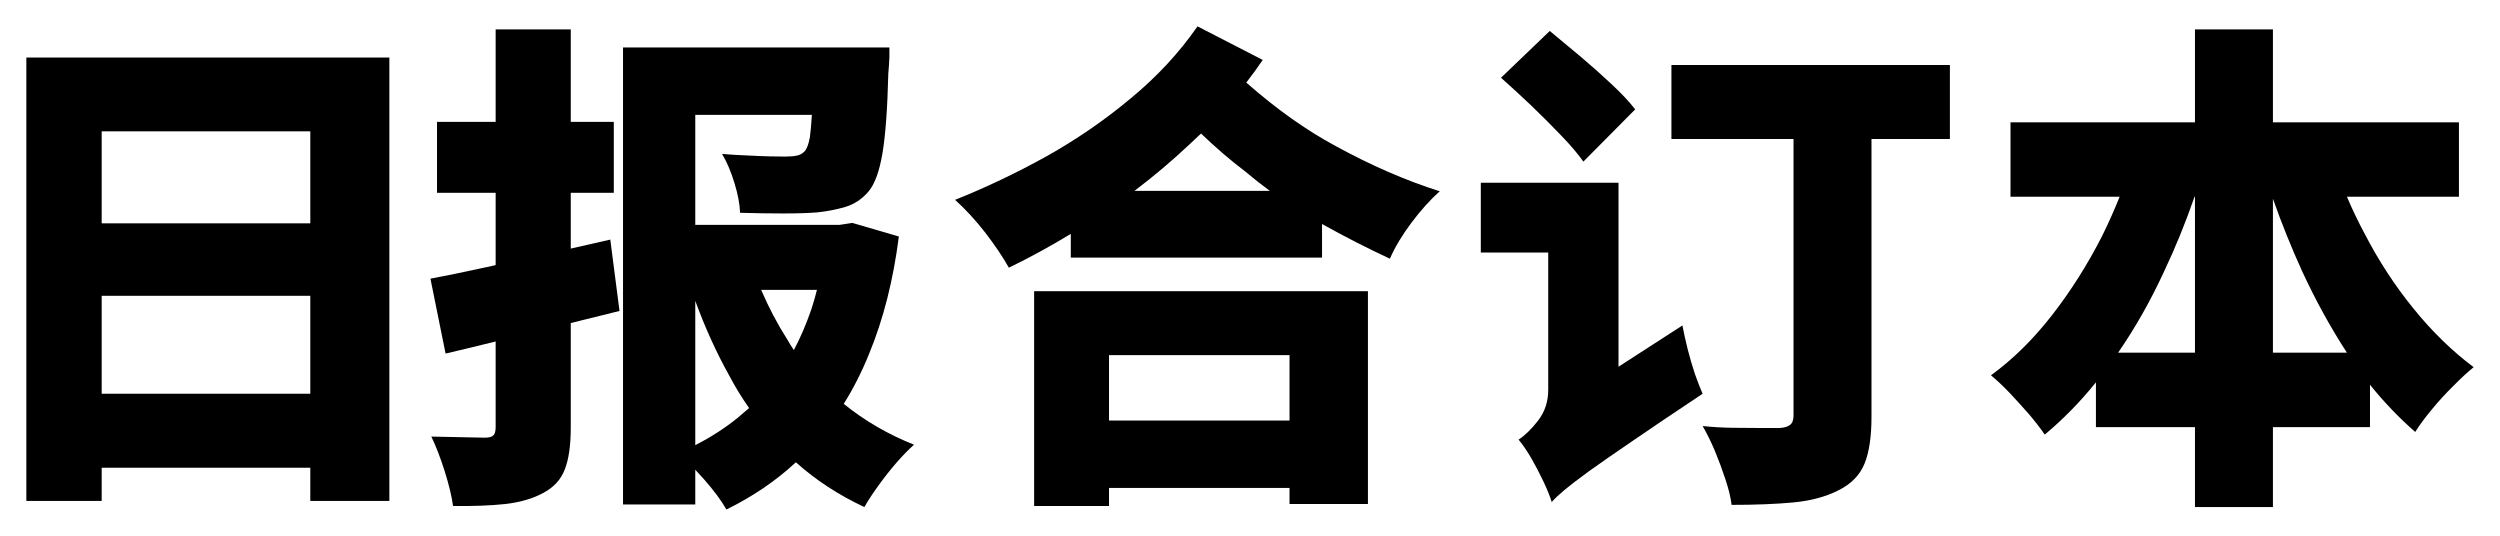
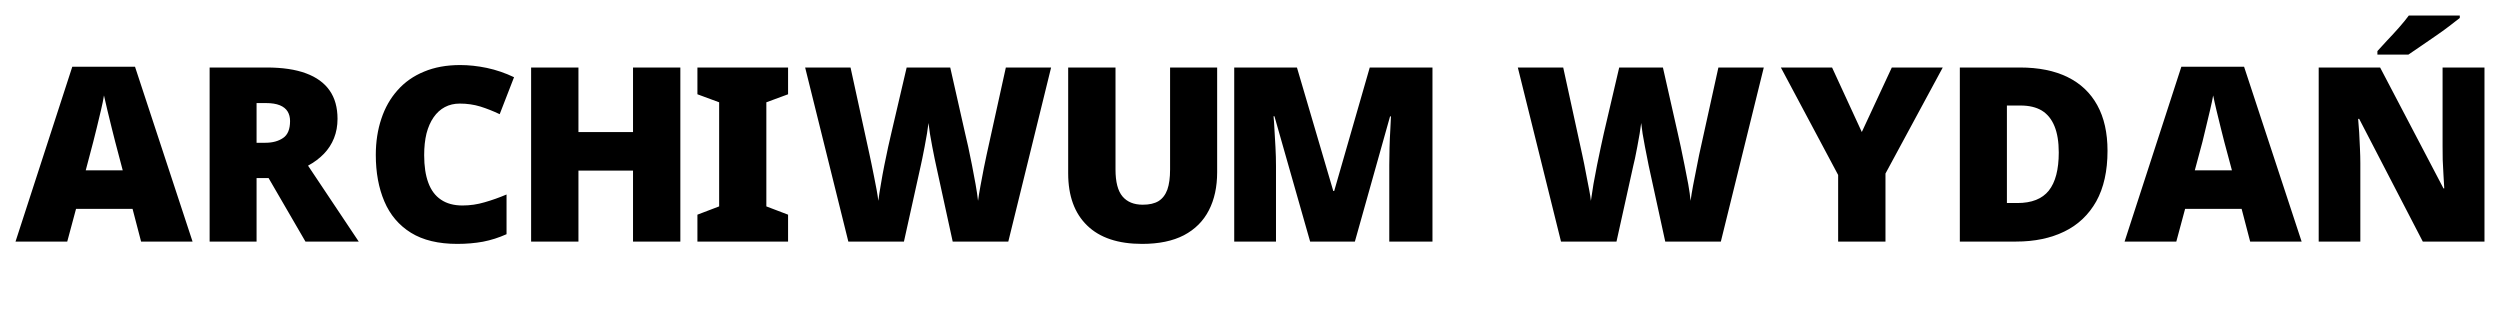
- <svg xmlns="http://www.w3.org/2000/svg" viewBox="0 -122.0 1138.4 244.0">
-   <path id="accent" d="M470.9 108.4L470.9 10.6L622.9 10.6L622.9 107.5L587.2 107.5L587.2 100.2L505.0 100.2L505.0 108.4L470.9 108.4ZM545.3-110.0L545.3-110.0L575.0-94.7Q571.4-89.4 567.5-84.4L567.5-84.4Q588.1-66.3 608.2-55.5L608.2-55.5Q632.5-42.2 655.6-34.9L655.6-34.9Q649.2-29.2 642.8-20.7Q636.4-12.2 632.9-4.2L632.9-4.2Q617.6-11.3 602.0-20.0L602.0-20.0L602.0-4.7L487.6-4.7L487.6-15.5Q473.6-7.0 459.4-0.1L459.4-0.1Q455.3-7.4 448.7-16.0Q442.0-24.6 434.9-31.0L434.9-31.0Q455.7-39.3 476.5-50.8Q497.2-62.4 515.0-77.3Q532.9-92.1 545.3-110.0ZM505.0 69.5L587.2 69.5L587.2 39.7L505.0 39.7L505.0 69.5ZM516.6-35.1L578.2-35.1Q572.5-39.3 566.8-44.1L566.8-44.1Q556.9-51.6 546.9-61.2L546.9-61.2Q544.3-58.7 541.8-56.4L541.8-56.4Q529.7-45.0 516.6-35.1L516.6-35.1Z M761.1-58.7L761.1-92.4L887.9-92.4L887.9-58.7L852.2-58.7L852.2 67.9Q852.2 81.4 849.0 89.2Q845.8 97.0 837.1 101.3Q828.4 105.7 816.5 106.8Q804.6 107.9 788.5 107.9L788.5 107.9Q787.9 102.9 785.7 96.3Q783.5 89.6 780.8 83.1Q778.0 76.6 775.3 72.0L775.3 72.0Q781.9 72.7 789.0 72.8Q796.1 72.9 802.0 72.9L802.0 72.9L810.3 72.9Q813.7 72.7 815.2 71.4Q816.7 70.2 816.7 67.2L816.7 67.2L816.7-58.7L761.1-58.7ZM674.3-7.0L674.3-38.8L737.0-38.8L737.0 45.0L766.1 26.2Q767.0 31.0 768.5 37.0Q770.0 42.9 771.8 48.3Q773.7 53.7 775.3 57.3L775.3 57.3Q755.3 70.6 742.8 79.2Q730.2 87.8 723.1 92.9Q716.0 98.1 712.3 101.2Q708.6 104.3 706.6 106.6L706.6 106.6Q705.4 102.7 702.8 97.2Q700.2 91.7 697.2 86.5Q694.2 81.4 691.5 78.2L691.5 78.2Q695.8 75.4 700.4 69.5Q705.0 63.5 705.0 55.5L705.0 55.5L705.0-7.0L674.3-7.0ZM683.5-86.6L683.5-86.6L705.7-107.9Q711.8-102.9 719.4-96.5Q727.0-90.1 733.7-83.8Q740.5-77.5 744.6-72.2L744.6-72.2L721.0-48.4Q717.3-53.7 710.8-60.4Q704.3-67.2 697.1-74.1Q689.9-80.9 683.5-86.6Z M915.5-32.4L915.5-66.3L999.5-66.3L999.5-108.6L1035.0-108.6L1035.0-66.3L1119.7-66.3L1119.7-32.4L1068.7-32.4Q1072.3-23.9 1076.7-15.7L1076.7-15.7Q1086.3 2.9 1099.0 18.5Q1111.7 34.2 1126.4 45.2L1126.4 45.2Q1122.2 48.6 1117.1 53.8Q1111.9 58.9 1107.4 64.4Q1102.8 69.9 1099.8 74.7L1099.8 74.7Q1088.8 65.1 1079.2 53.2L1079.2 53.2L1079.2 72.5L1035.0 72.5L1035.0 108.9L999.5 108.9L999.5 72.5L954.4 72.5L954.4 52.1Q943.7 65.4 931.1 75.9L931.1 75.9Q928.3 71.8 924.0 66.7Q919.6 61.7 915.1 56.9Q910.5 52.1 906.6 48.9L906.6 48.9Q921.7 37.9 934.5 21.4Q947.3 4.9 957.2-14.5L957.2-14.5Q961.5-23.2 965.2-32.4L965.2-32.4L915.5-32.4ZM999.5 38.6L999.5-32.4L999.3-32.4Q993.1-14.5 985.3 1.9L985.3 1.9Q976.2 21.6 964.5 38.6L964.5 38.6L999.5 38.6ZM1035.0-31.5L1035.0-31.5L1035.0 38.6L1068.7 38.6Q1057.5 21.4 1048.3 1.5L1048.3 1.5Q1041.0-14.5 1035.0-31.5Z" />
-   <path id="ink" d="M12.0 106.1L12.0-95.8L177.3-95.8L177.3 106.1L141.3 106.1L141.3 91.0L46.3 91.0L46.3 106.1L12.0 106.1ZM46.3 57.3L141.3 57.3L141.3 12.7L46.3 12.7L46.3 57.3ZM46.3-20.3L141.3-20.3L141.3-62.2L46.3-62.2L46.3-20.3Z M283.7 107.7L283.7-100.4L405.0-100.4L405.0-96.0Q404.8-91.5 404.5-88.5L404.5-88.5Q403.9-64.2 401.8-52.0Q399.7-39.7 395.4-34.7Q391.0-29.6 385.0-27.8Q378.9-26.0 372.3-25.3L372.3-25.3Q366.1-24.8 356.7-24.8Q347.3-24.8 337.0-25.1L337.0-25.1Q336.8-31.0 334.4-38.8Q332.0-46.6 328.8-51.9L328.8-51.9Q334.9-51.4 340.4-51.2Q345.9-50.9 350.4-50.8Q354.9-50.7 357.4-50.7L357.4-50.7Q360.6-50.7 362.6-51.1Q364.7-51.4 366.3-53.0Q367.9-54.6 368.8-59.6L368.8-59.6Q369.3-63.3 369.7-69.7L369.7-69.7L316.6-69.7L316.6-19.6L382.3-19.6L388.1-20.5L409.3-14.3Q405.5 15.5 395.8 39.0L395.8 39.0Q390.8 51.4 384.2 61.9L384.2 61.9Q398.4 73.4 416.2 80.5L416.2 80.5Q412.6 83.7 408.2 88.7Q403.9 93.7 400.0 99.1Q396.1 104.5 393.6 108.9L393.6 108.9Q375.9 100.6 362.4 88.5L362.4 88.5Q348.9 101.1 330.8 110L330.8 110Q327.2 103.8 320.8 96.5L320.8 96.5Q318.7 94.2 316.6 91.9L316.6 91.9L316.6 107.7L283.7 107.7ZM202.9 39.0L196.0 4.9Q206.7 2.9 220.3-0.1L220.3-0.1Q223.0-0.6 225.7-1.3L225.7-1.3L225.7-34.2L199.0-34.2L199.0-66.5L225.7-66.5L225.7-108.6L259.9-108.6L259.9-66.5L279.5-66.5L279.5-34.2L259.9-34.2L259.9-8.8Q269.0-10.9 277.9-12.9L277.9-12.9L282.1 19.6Q271.1 22.3 259.9 25.1L259.9 25.1L259.9 72.7Q259.9 84.8 257.2 91.7Q254.6 98.6 247.5 102.4Q240.4 106.3 230.2 107.5Q220.0 108.6 206.3 108.4L206.3 108.4Q205.4 101.8 202.5 92.6Q199.6 83.4 196.4 76.8L196.4 76.8Q203.5 77.0 210.9 77.1Q218.2 77.3 220.7 77.3L220.7 77.3Q223.7 77.3 224.7 76.2Q225.7 75.2 225.7 72.5L225.7 72.5L225.7 33.5Q213.6 36.5 202.9 39.0L202.9 39.0ZM341.1 63.8L341.1 63.8Q336.1 56.7 332.0 48.9L332.0 48.9Q323.3 33.3 316.6 15.0L316.6 15.0L316.6 80.7Q327.4 75.2 336.1 68.1L336.1 68.1Q338.6 66.0 341.1 63.8ZM372.0 10.0L346.6 10.0Q351.7 21.9 358.5 32.6L358.5 32.6Q359.9 35.1 361.5 37.4L361.5 37.4Q366.1 28.7 369.5 18.7L369.5 18.7Q370.9 14.5 372.0 10.0L372.0 10.0Z" />
+ <svg xmlns="http://www.w3.org/2000/svg" viewBox="0 -122.0 1933.2 244.0">
+   <path id="accent" d="M148.9 64.8L109.1 64.8L102.5 39.5L58.8 39.5L52.0 64.8L12 64.8L55.9-70.4L104.4-70.4L148.9 64.8ZM94.9 9.7L89.1-12.3Q88.2-15.9 86.5-22.6Q84.8-29.3 83.1-36.5Q81.4-43.6 80.4-48.2L80.4-48.2Q79.7-43.6 78.1-36.9Q76.5-30.1 74.9-23.5Q73.3-16.9 72.1-12.3L72.1-12.3L66.3 9.7L94.9 9.7Z M162.1-69.8L206.2-69.8Q224.5-69.8 236.6-65.3Q248.8-60.8 254.9-52.0Q261.0-43.3 261.0-30.1L261.0-30.1Q261.0-22.0 258.3-15.2Q255.6-8.4 250.5-3.1Q245.4 2.2 238.2 6.1L238.2 6.1L277.4 64.8L236.2 64.8L207.7 15.7L198.4 15.7L198.4 64.8L162.1 64.8L162.1-69.8ZM205.6-42.3L205.6-42.3L198.4-42.3L198.4-11.6L205.2-11.6Q213.5-11.6 218.9-15.3Q224.3-18.9 224.3-28.4L224.3-28.4Q224.3-32.7 222.4-35.8Q220.5-38.9 216.4-40.6Q212.2-42.3 205.6-42.3Z M355.5-41.9L355.5-41.9Q349.1-41.9 344.0-39.2Q338.9-36.5 335.3-31.3Q331.7-26.1 329.8-18.8Q328.0-11.4 328.0-2.0L328.0-2.0Q328.0 10.7 331.2 19.3Q334.4 28.0 341.0 32.4Q347.6 36.9 357.6 36.9L357.6 36.9Q366.4 36.9 374.8 34.4Q383.2 32.0 391.7 28.4L391.7 28.4L391.7 59.1Q382.8 63.1 373.5 64.9Q364.2 66.6 353.6 66.6L353.6 66.6Q331.7 66.6 317.8 58.0Q303.8 49.3 297.2 33.7Q290.6 18.2 290.6-2.2L290.6-2.2Q290.6-17.4 294.9-30.2Q299.1-42.9 307.4-52.2Q315.7-61.6 327.9-66.6Q340.0-71.7 355.9-71.7L355.9-71.7Q365.7-71.7 376.4-69.5Q387.2-67.2 397.5-62.3L397.5-62.3L386.4-33.7Q379.1-37.2 371.5-39.6Q364.0-41.9 355.5-41.9Z M526.1-69.8L526.1 64.8L489.5 64.8L489.5 9.9L447.3 9.9L447.3 64.8L410.7 64.8L410.7-69.8L447.3-69.8L447.3-19.9L489.5-19.9L489.5-69.8L526.1-69.8Z M609.4 44.0L609.4 64.8L539.3 64.8L539.3 44.0L556.1 37.6L556.1-42.9L539.3-49.1L539.3-69.8L609.4-69.8L609.4-49.1L592.6-42.9L592.6 37.6L609.4 44.0Z M777.8-69.8L812.8-69.8L779.7 64.8L736.7 64.8L723.9 6.1Q723.5 4.4 722.7 0.5Q722.0-3.5 720.9-8.6Q719.9-13.7 719.1-18.6Q718.4-23.5 718.0-26.9L718.0-26.9Q717.6-23.5 716.8-18.6Q715.9-13.7 715.0-8.6Q714.1-3.5 713.2 0.5Q712.4 4.4 712.0 6.1L712.0 6.1L699.0 64.8L656.0 64.8L622.6-69.8L657.7-69.8L672.4-2.4Q673.0 0.1 673.9 4.7Q674.8 9.3 675.9 14.6Q676.9 19.9 677.9 24.9Q678.8 29.9 679.2 33.3L679.2 33.3Q679.9 27.6 681.2 20.3Q682.4 12.9 683.9 5.5Q685.4-2.0 686.8-8.4Q688.2-14.8 689.2-18.9L689.2-18.9L701.1-69.8L734.8-69.8L746.3-18.9Q747.2-15.0 748.7-8.5Q750.1-2.0 751.6 5.6Q753.1 13.1 754.4 20.5Q755.7 27.8 756.3 33.3L756.3 33.3Q756.9 28.6 758.2 21.6Q759.5 14.6 760.8 7.9Q762.1 1.2 762.9-2.2L762.9-2.2L777.8-69.8Z M941.2-69.8L941.2 11.2Q941.2 28.2 934.8 40.6Q928.4 53.1 915.5 59.9Q902.6 66.6 883.2 66.6L883.2 66.6Q855.3 66.6 840.7 52.4Q826.0 38.2 826.0 12.0L826.0 12.0L826.0-69.8L862.6-69.8L862.6 9.1Q862.6 23.5 868.0 29.9Q873.4 36.3 883.7 36.3L883.7 36.3Q891.3 36.3 895.9 33.5Q900.5 30.6 902.7 24.6Q904.8 18.6 904.8 9.0L904.8 9.0L904.8-69.8L941.2-69.8Z M1047.7 64.8L1013.1 64.8L985.5-32.1L984.8-32.1Q985.2-28.4 985.5-22.0Q985.9-15.6 986.3-8.1Q986.7-0.7 986.7 6.3L986.7 6.3L986.7 64.8L954.4 64.8L954.4-69.8L1002.9-69.8L1031.0 25.7L1031.7 25.7L1059.2-69.8L1107.7-69.8L1107.7 64.8L1074.3 64.8L1074.3 5.7Q1074.3-0.7 1074.5-7.9Q1074.7-15.2 1075.1-21.7Q1075.5-28.2 1075.6-32.0L1075.6-32.0L1074.9-32.0L1047.7 64.8Z" />
+   <path id="ink" d="M1328.8-69.8L1363.9-69.8L1330.7 64.8L1287.7 64.8L1274.9 6.1Q1274.5 4.4 1273.8 0.5Q1273.0-3.5 1272.0-8.6Q1271.0-13.7 1270.2-18.6Q1269.5-23.5 1269.1-26.9L1269.1-26.9Q1268.7-23.5 1267.9-18.6Q1267.0-13.7 1266.1-8.6Q1265.1-3.5 1264.3 0.5Q1263.4 4.4 1263.0 6.1L1263.0 6.1L1250.0 64.8L1207.1 64.8L1173.7-69.8L1208.8-69.8L1223.5-2.4Q1224.0 0.1 1225.0 4.7Q1225.9 9.3 1226.9 14.6Q1228.0 19.9 1228.9 24.9Q1229.9 29.9 1230.2 33.3L1230.2 33.3Q1231.0 27.6 1232.2 20.3Q1233.5 12.9 1235.0 5.5Q1236.5-2.0 1237.9-8.4Q1239.3-14.8 1240.2-18.9L1240.2-18.9L1252.1-69.8L1285.9-69.8L1297.4-18.9Q1298.3-15.0 1299.7-8.5Q1301.1-2.0 1302.6 5.6Q1304.1 13.1 1305.5 20.5Q1306.8 27.8 1307.3 33.3L1307.3 33.3Q1307.9 28.6 1309.2 21.6Q1310.6 14.6 1311.9 7.9Q1313.2 1.2 1313.9-2.2L1313.9-2.2L1328.8-69.8Z M1416.7-69.8L1439.7-19.9L1462.9-69.8L1502.3-69.8L1458.0 12.2L1458.0 64.8L1421.4 64.8L1421.4 13.3L1377.1-69.8L1416.7-69.8Z M1629.7-5.4L1629.7-5.4Q1629.7 18.0 1621.0 33.7Q1612.2 49.3 1596.4 57.0Q1580.5 64.8 1559.0 64.8L1559.0 64.8L1515.5 64.8L1515.5-69.8L1562.0-69.8Q1583.7-69.8 1598.8-62.4Q1613.9-55.0 1621.8-40.6Q1629.7-26.3 1629.7-5.4ZM1592.0-4.1L1592.0-4.1Q1592.0-16.3 1588.7-24.4Q1585.4-32.5 1578.9-36.5Q1572.4-40.4 1562.4-40.4L1562.4-40.4L1551.9-40.4L1551.9 35.0L1560.0 35.0Q1576.6 35.0 1584.3 25.4Q1592.0 15.7 1592.0-4.1Z M1779.8 64.8L1740.0 64.8L1733.4 39.5L1689.7 39.5L1682.9 64.8L1642.9 64.8L1686.8-70.4L1735.3-70.4L1779.8 64.8ZM1725.9 9.7L1720.0-12.3Q1719.1-15.9 1717.4-22.6Q1715.7-29.3 1714.0-36.5Q1712.3-43.6 1711.4-48.2L1711.4-48.2Q1710.6-43.6 1709.0-36.9Q1707.4-30.1 1705.8-23.5Q1704.2-16.9 1703.1-12.3L1703.1-12.3L1697.2 9.7L1725.9 9.7Z M1921.2-69.8L1921.2 64.8L1873.5 64.8L1824.3-30.1L1823.5-30.1Q1823.9-25.7 1824.3-19.6Q1824.7-13.5 1824.9-7.3Q1825.2-1.0 1825.2 4.1L1825.2 4.1L1825.2 64.8L1793.0 64.8L1793.0-69.8L1840.5-69.8L1889.5 23.7L1890.1 23.7Q1889.9 19.3 1889.5 13.5Q1889.1 7.6 1888.9 1.6Q1888.8-4.4 1888.8-9.0L1888.8-9.0L1888.8-69.8L1921.2-69.8ZM1902.1-110L1902.1-108.1Q1898.7-105.5 1893.7-101.6Q1888.6-97.7 1882.7-93.7Q1876.9-89.6 1871.5-86.0Q1866.1-82.3 1862.4-79.8L1862.4-79.8L1838.4-79.8L1838.4-82.5Q1841.6-86.1 1846.1-90.9Q1850.7-95.7 1855.2-100.8Q1859.7-105.9 1862.7-110L1862.7-110L1902.1-110Z" />
</svg>
